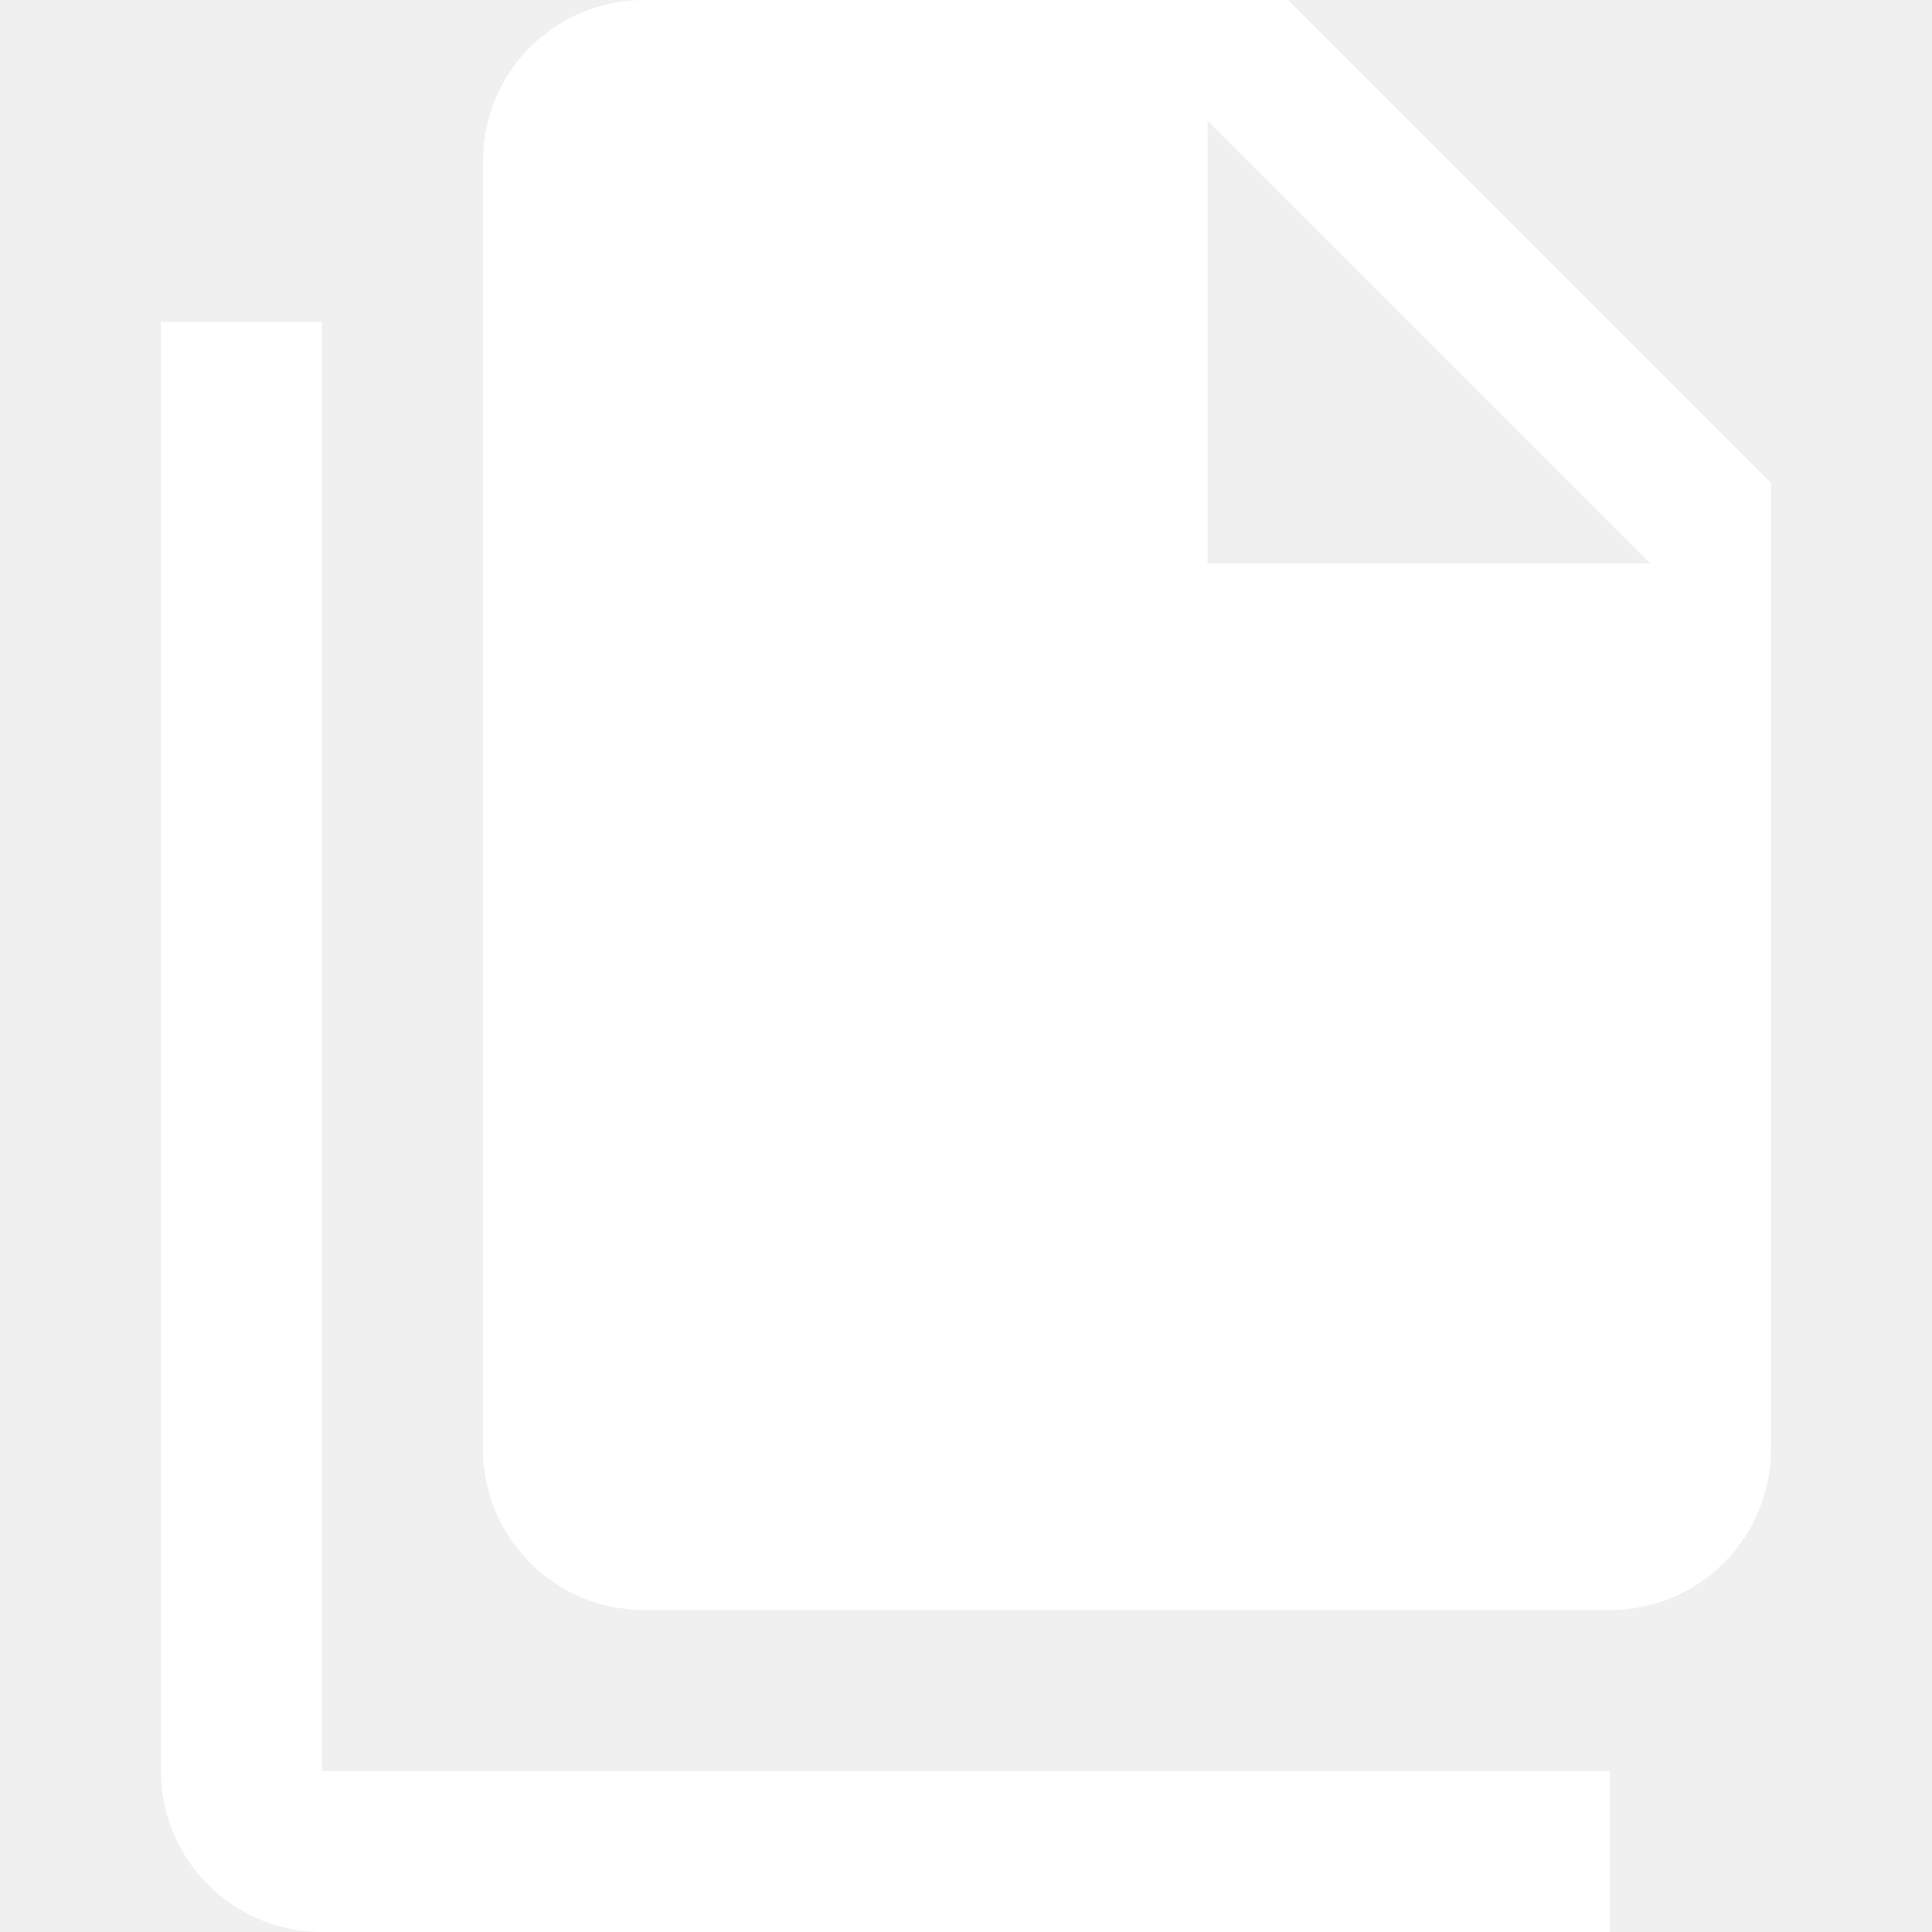
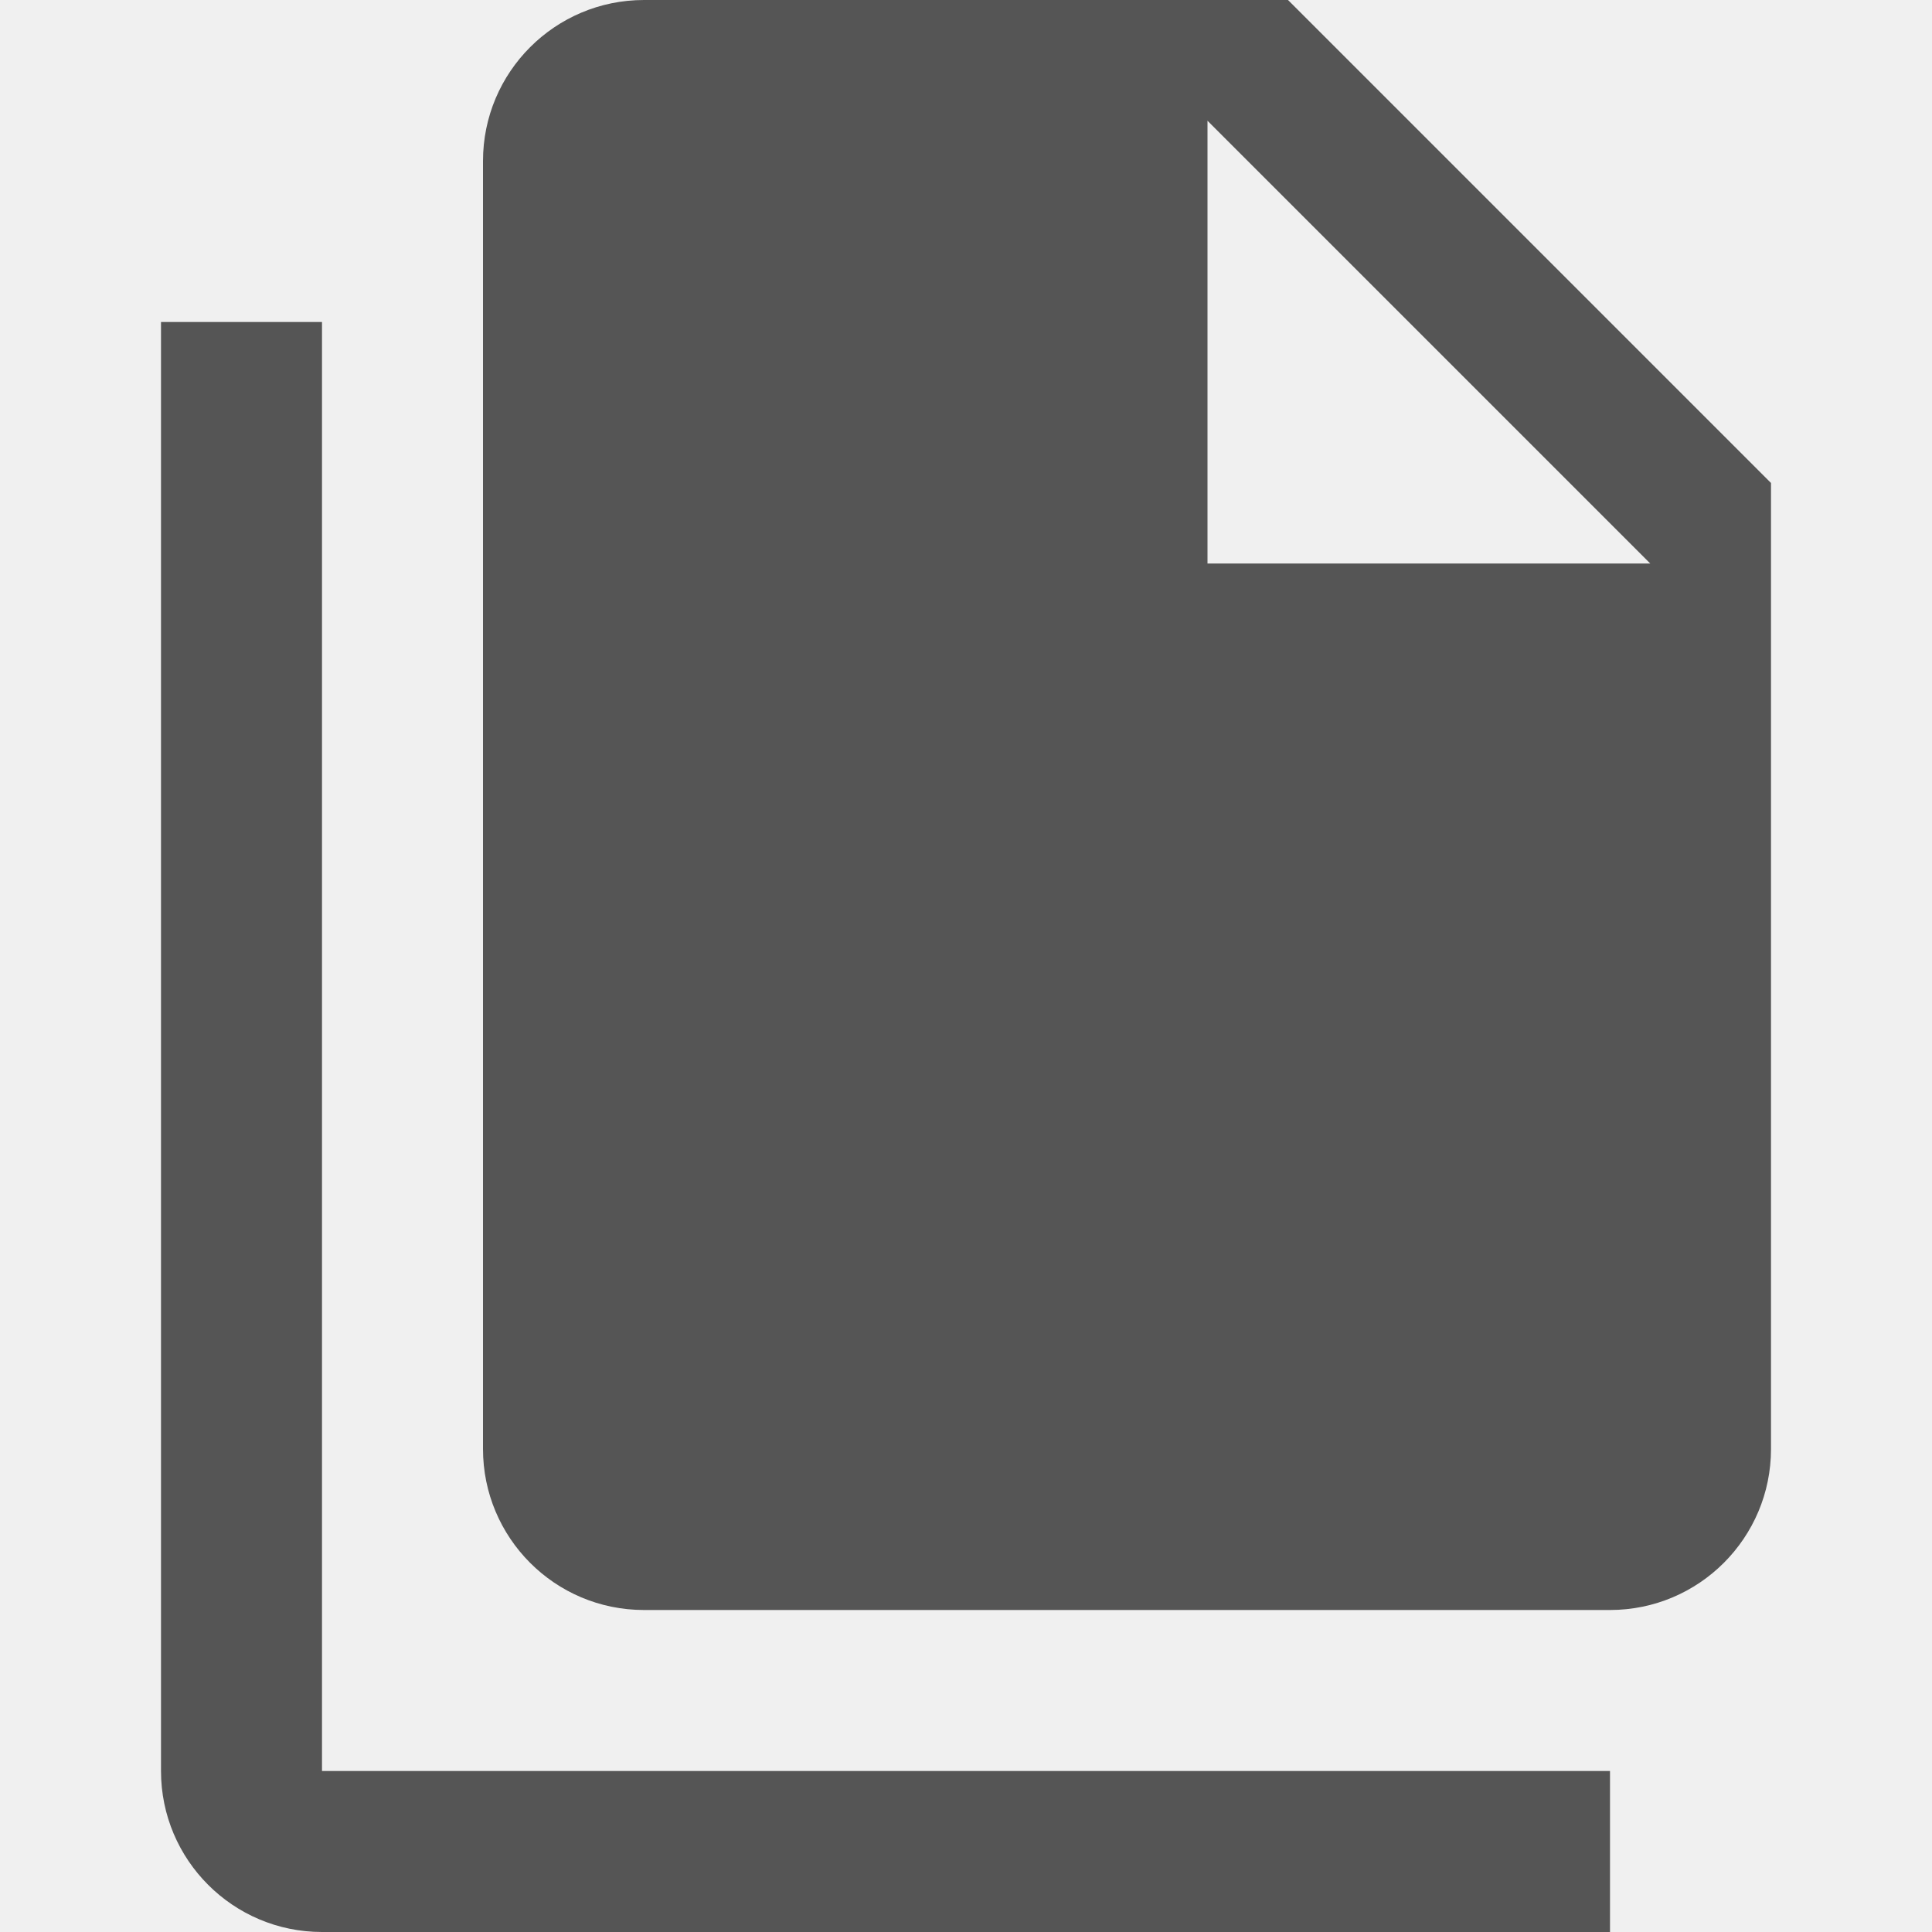
<svg xmlns="http://www.w3.org/2000/svg" version="1.1" width="18" height="18" viewBox="0 0 24 24">
-   <path fill="#fff" d="M15,7H20.5L15,1.5V7M8,0H16L22,6V18A2,2 0 0,1 20,20H8C6.89,20 6,19.1 6,18V2A2,2 0 0,1 8,0M4,4V22H20V24H4A2,2 0 0,1 2,22V4H4Z" />
+   <path fill="#555" d="M15,7H20.5L15,1.5V7M8,0H16L22,6V18A2,2 0 0,1 20,20H8C6.89,20 6,19.1 6,18V2A2,2 0 0,1 8,0M4,4V22H20V24H4A2,2 0 0,1 2,22V4H4Z" />
</svg>
